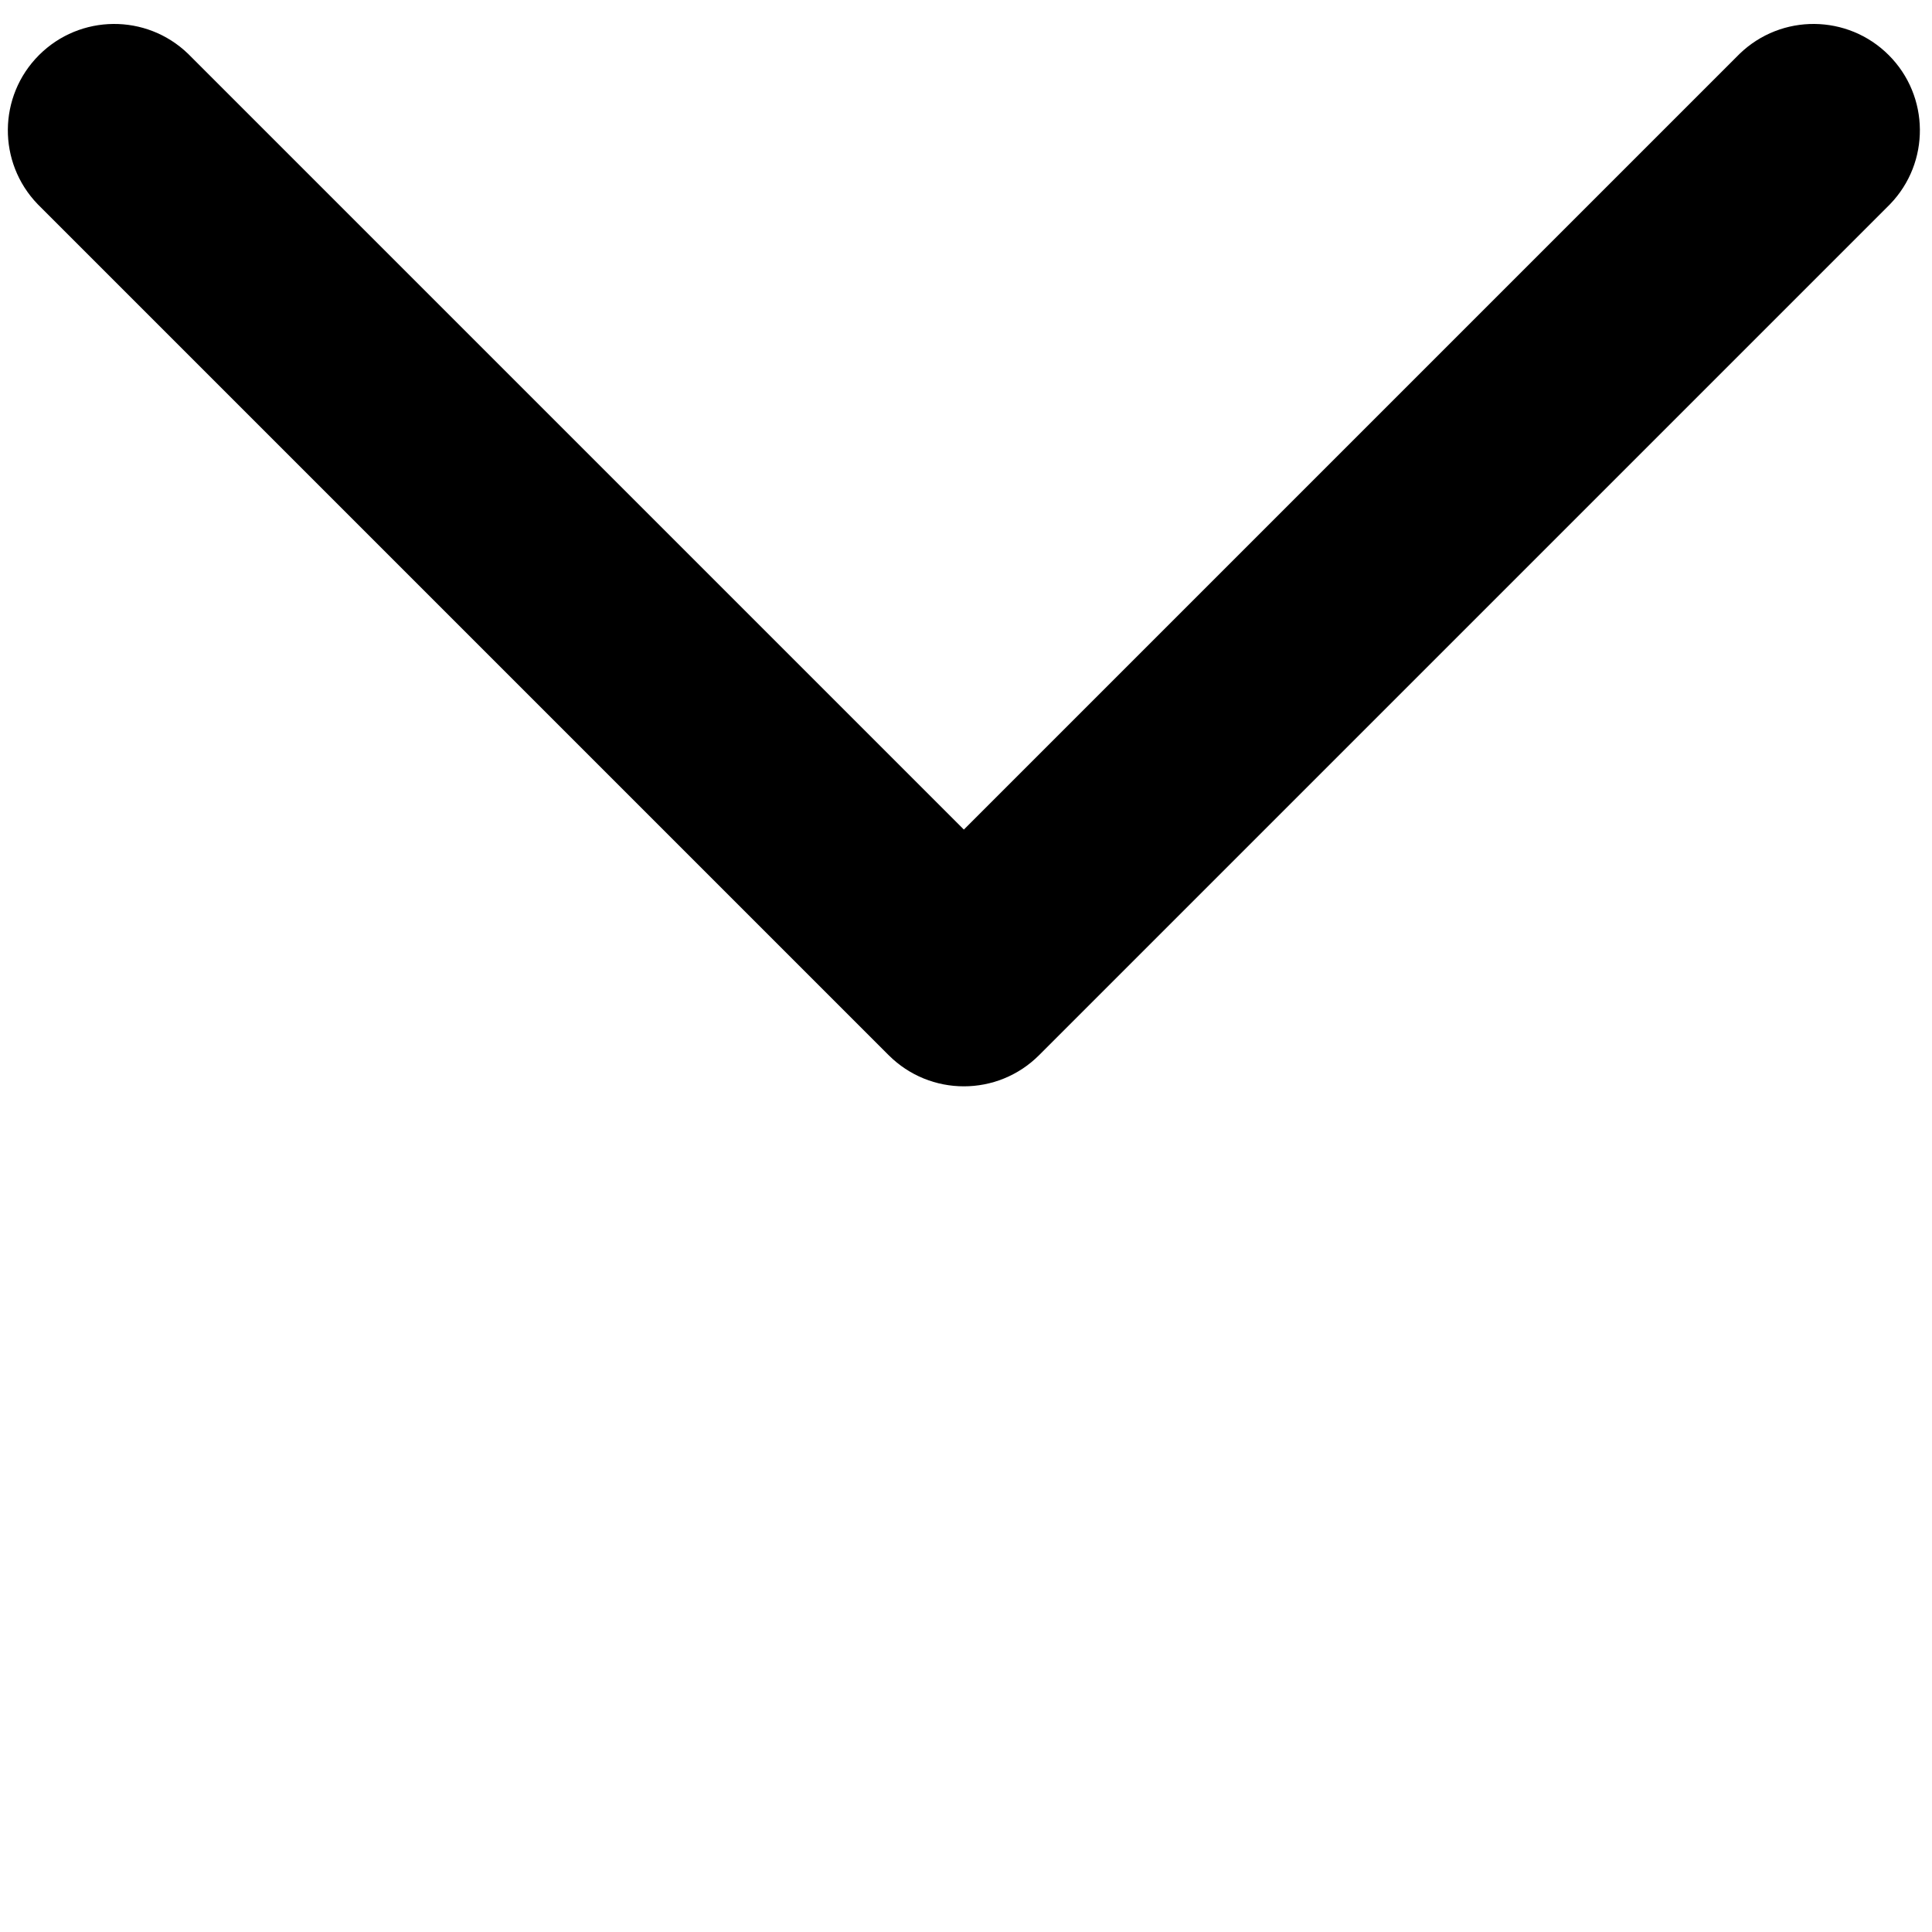
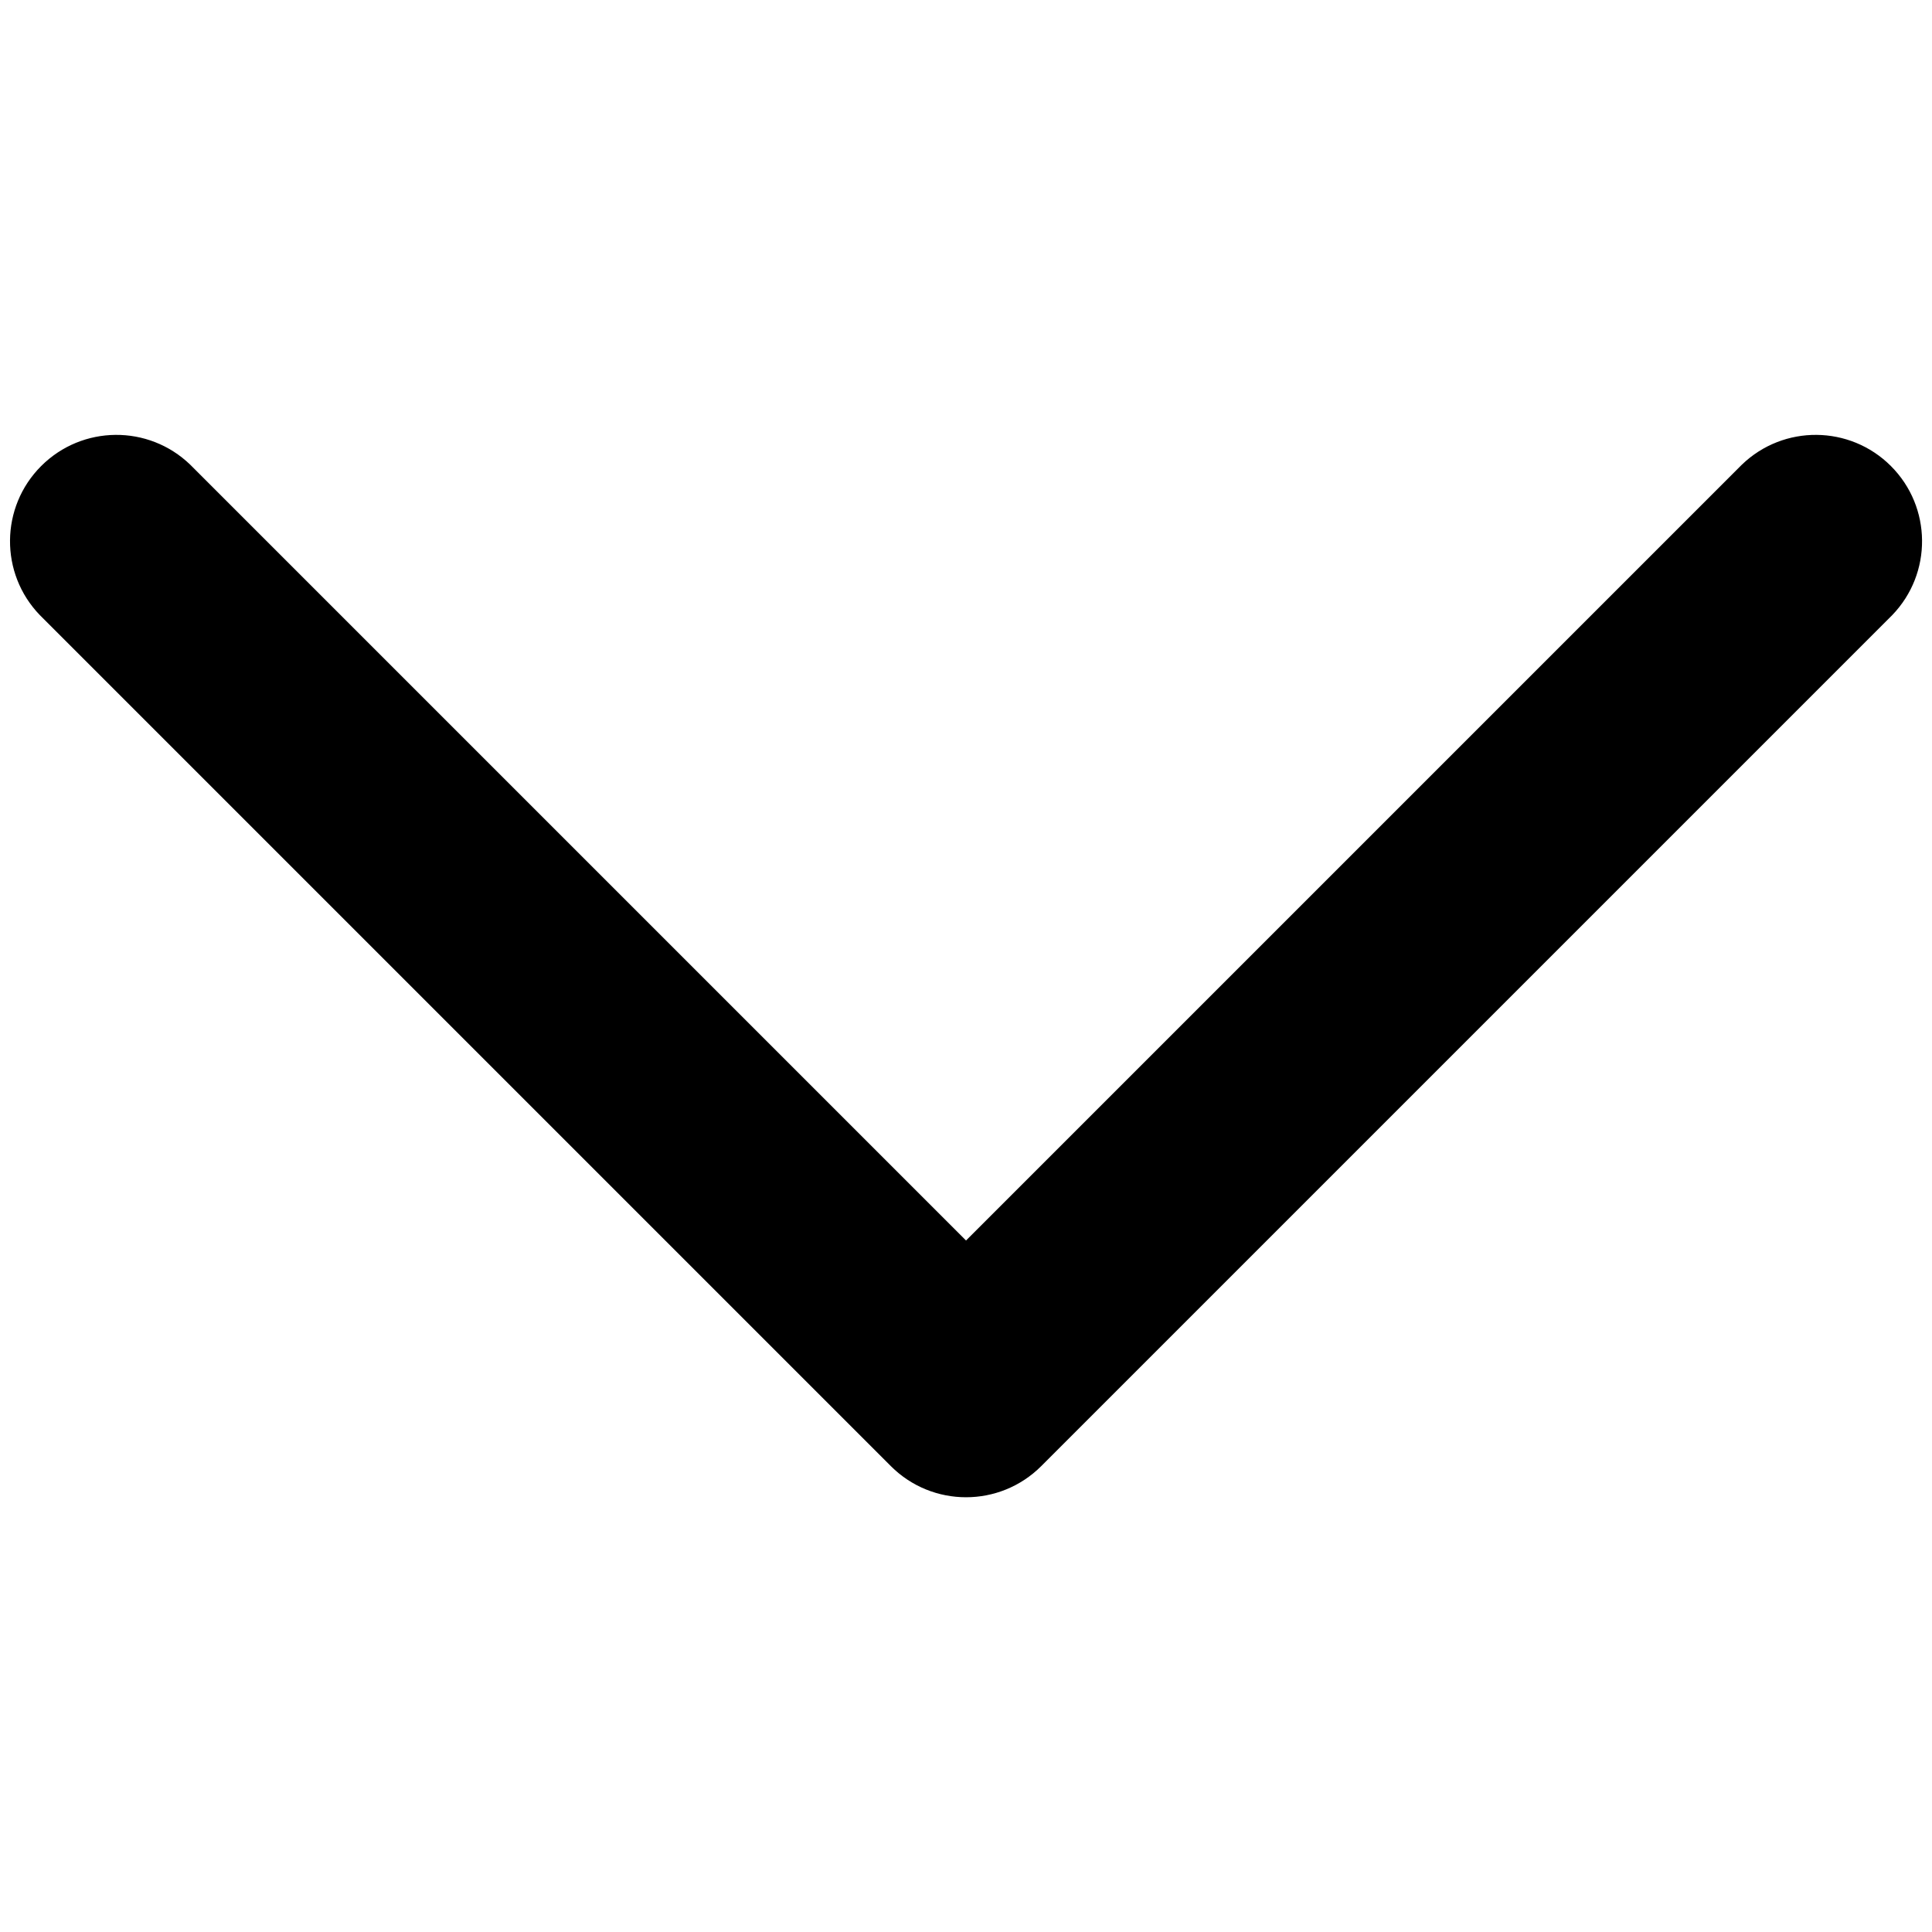
<svg xmlns="http://www.w3.org/2000/svg" width="18.163" height="18.163" fill="none" style="">
  <rect id="backgroundrect" width="100%" height="100%" x="0" y="0" fill="none" stroke="none" style="" class="" />
-   <g class="currentLayer" style="">
-     <path fill-rule="evenodd" clip-rule="evenodd" d="M8.354,0.517 a1,1 0 0 1 1.414,0 l8,8 a1,1 0 0 1 -1.414,1.414 L9.061,2.638 l-7.293,7.293 a1,1 0 0 1 -1.414,-1.414 l8,-8 z" fill="#000000" id="svg_1" class="selected" fill-opacity="1" transform="rotate(-180 9.061229,5.218452) " />
+   <g class="currentLayer" style="" transform="translate(0.02040386,3.86318)">
+     <path fill-rule="evenodd" clip-rule="evenodd" d="M8.354,0.517 a1,1 0 0 1 1.414,0 l8,8 a1,1 0 0 1 -1.414,1.414 L9.061,2.638 l-7.293,7.293 a1,1 0 0 1 -1.414,-1.414 l8,-8 z" fill="#000000" id="svg_1" class="selected" fill-opacity="1" transform="rotate(-180 9.061229,5.218452)" />
  </g>
</svg>
